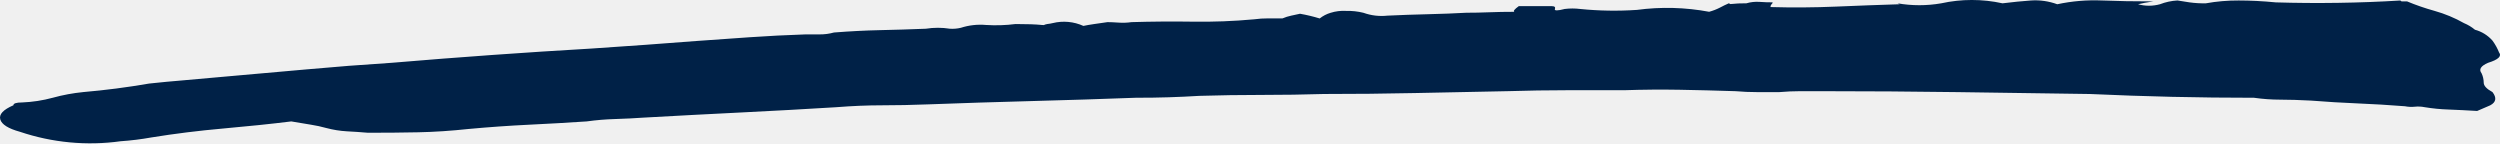
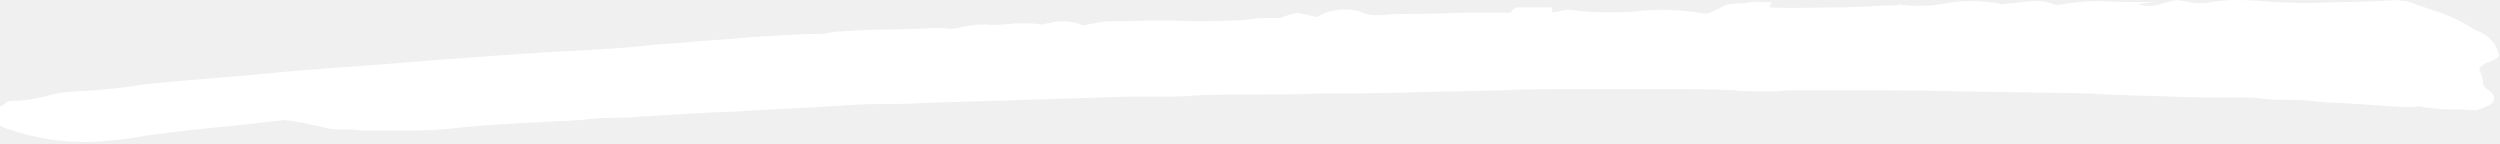
- <svg xmlns="http://www.w3.org/2000/svg" width="235.509" height="13.504" viewBox="0 0 235.509 13.504" preserveAspectRatio="none" aria-hidden="true">
-   <path d="M163,.383a13.044,13.044,0,0,1,1.517-.072,3.528,3.528,0,0,1,1.237-.134q.618.044,1.237.044a.249.249,0,0,1-.1.178.337.337,0,0,0-.1.266q3.092.088,6.184-.044T178.953.4l-.206-.088a12,12,0,0,0,4.123,0,13.467,13.467,0,0,1,5.772,0q1.443-.178,2.68-.266A5.978,5.978,0,0,1,193.8.4,16.707,16.707,0,0,1,198.01.045q2.164.088,4.844.088-.618.088-.824.134L201.412.4a3.893,3.893,0,0,0,2.061,0,5.413,5.413,0,0,1,1.649-.356q.618.088,1.134.178a9.762,9.762,0,0,0,1.544.09,17,17,0,0,1,3.092-.266q1.649,0,3.5.178,2.886.088,5.875.044t5.875-.222q0,.088.206.088h.412a21.975,21.975,0,0,0,2.577.889A12.458,12.458,0,0,1,232.12,2.18a3.962,3.962,0,0,1,1.031.622A3.349,3.349,0,0,1,234.8,3.825a5.079,5.079,0,0,1,.618,1.111q.412.534-1.031.98-1.031.444-.618.98a2.09,2.09,0,0,1,.206.889q0,.444.825.889.618.8-.206,1.245l-1.237.534q-1.443-.088-2.68-.134a17.255,17.255,0,0,1-2.267-.222,3.128,3.128,0,0,0-.928-.044,3.129,3.129,0,0,1-.928-.044q-2.267-.178-4.432-.266T217.7,9.476q-1.649-.088-2.886-.088a17.343,17.343,0,0,1-2.474-.178q-3.916,0-7.73-.088t-7.73-.266l-12.471-.178q-6.287-.088-12.883-.088h-1.958q-.928,0-1.958.088h-2.061q-1.031,0-2.061-.088-2.68-.088-5.256-.134t-5.256.044h-5.462q-2.577,0-5.462.088-4.535.088-8.76.178t-8.554.088q-2.886.088-5.875.088t-5.875.088q-1.443.088-2.886.134t-3.092.044q-4.741.178-9.791.312t-9.791.312q-2.267.088-4.329.088T78.77,10.1q-4.329.266-8.863.49t-9.276.49q-1.237.088-2.68.134a24.356,24.356,0,0,0-2.683.224q-2.68.178-5.462.312t-5.668.4q-2.474.266-4.741.312t-4.741.044q-1.031-.088-1.958-.134a9.684,9.684,0,0,1-1.958-.312,12.5,12.5,0,0,0-1.443-.312q-.825-.134-1.856-.31-2.886.356-6.39.666t-6.8.845a26.709,26.709,0,0,1-2.886.356,20.758,20.758,0,0,1-9.482-.889Q.232,11.962.026,11.25T1.263,9.917q0-.266.825-.266a13.039,13.039,0,0,0,2.886-.444A17.187,17.187,0,0,1,7.86,8.672q3.092-.266,6.184-.8,1.649-.178,3.3-.312t3.5-.312q4.123-.354,8.039-.712t8.039-.622q9.478-.8,18.758-1.338,2.68-.178,5.153-.356t4.741-.356q2.474-.178,5.05-.356T75.88,3.24h1.34a4.829,4.829,0,0,0,1.34-.178q2.267-.178,4.329-.222t4.329-.134a7.256,7.256,0,0,1,2.267,0,3.459,3.459,0,0,0,1.031-.088,6.009,6.009,0,0,1,2.37-.266,14.745,14.745,0,0,0,2.783-.088q1.649,0,2.474.088a1.308,1.308,0,0,1,.185.011,1.226,1.226,0,0,1,.33-.1,3.656,3.656,0,0,0,.515-.088,4.433,4.433,0,0,1,2.886.266q.412-.088,1.031-.178l1.237-.178q.412,0,1.031.044a5.761,5.761,0,0,0,1.237-.044q2.886-.088,5.772-.044a53.829,53.829,0,0,0,5.772-.222,9.505,9.505,0,0,1,1.34-.088h1.34a4.428,4.428,0,0,1,.821-.258l.825-.178a15.178,15.178,0,0,1,1.855.444,3.028,3.028,0,0,1,1.031-.534,4.039,4.039,0,0,1,1.443-.178,6.158,6.158,0,0,1,1.649.178,5.05,5.05,0,0,0,2.267.268q1.855-.088,3.813-.134T138.13,1.2q1.031,0,2.164-.044t2.37-.044q-.206-.088.412-.534h3.092q.412,0,.309.266t.928,0a5.845,5.845,0,0,1,1.443,0,31.833,31.833,0,0,0,5.359.088,21.471,21.471,0,0,1,6.8.178,5.236,5.236,0,0,0,1.031-.4q.412-.222.825-.4a.694.694,0,0,1,.137.07Z" fill="#002147" />
+ <svg xmlns="http://www.w3.org/2000/svg" version="1.1" id="Layer_1" x="0px" y="0px" viewBox="0 0 235.5 13.5" style="enable-background:new 0 0 235.5 13.5;" xml:space="preserve">
+   <style type="text/css">
+ 	.st0{fill:#FFFFFF;}
+ </style>
+   <path class="st0" d="M163,0.4c0.5-0.1,1-0.1,1.5-0.1c0.4-0.1,0.8-0.2,1.2-0.1c0.4,0,0.8,0,1.2,0c0,0.1,0,0.1-0.1,0.2  c-0.1,0.1-0.1,0.2-0.1,0.3c2.1,0.1,4.1,0,6.2,0s4.1-0.2,6-0.2l-0.2-0.1c1.4,0.2,2.8,0.2,4.1,0c1.9-0.4,3.9-0.4,5.8,0  c1-0.1,1.9-0.2,2.7-0.3c0.8-0.1,1.7,0.1,2.5,0.4c1.4-0.3,2.8-0.4,4.2-0.4c1.4,0.1,3.1,0.1,4.8,0.1c-0.4,0.1-0.7,0.1-0.8,0.1  l-0.6,0.1c0.7,0.2,1.4,0.2,2.1,0c0.5-0.2,1.1-0.3,1.6-0.4c0.4,0.1,0.8,0.1,1.1,0.2c0.5,0.1,1,0.1,1.5,0.1c1-0.2,2.1-0.3,3.1-0.3  c1.1,0,2.3,0.1,3.5,0.2c1.9,0.1,3.9,0.1,5.9,0c2,0,4-0.1,5.9-0.2c0,0.1,0.1,0.1,0.2,0.1h0.4c0.8,0.3,1.7,0.6,2.6,0.9  c1,0.3,1.9,0.7,2.8,1.2c0.4,0.2,0.7,0.4,1,0.6c0.6,0.2,1.2,0.5,1.6,1c0.3,0.3,0.5,0.7,0.6,1.1c0.3,0.4-0.1,0.7-1,1  c-0.7,0.3-0.9,0.6-0.6,1c0.1,0.3,0.2,0.6,0.2,0.9c0,0.3,0.3,0.6,0.8,0.9c0.4,0.5,0.3,0.9-0.2,1.2l-1.2,0.5c-1-0.1-1.9-0.1-2.7-0.1  c-0.8,0-1.5-0.1-2.3-0.2c-0.3-0.1-0.6-0.1-0.9,0c-0.3,0-0.6,0-0.9,0c-1.5-0.1-3-0.2-4.4-0.3s-2.9-0.1-4.4-0.3  c-1.1-0.1-2.1-0.1-2.9-0.1c-0.8,0-1.7-0.1-2.5-0.2c-2.6,0-5.2,0-7.7-0.1c-2.5-0.1-5.1-0.1-7.7-0.3l-12.5-0.2  c-4.2-0.1-8.5-0.1-12.9-0.1h-2c-0.6,0-1.3,0-2,0.1h-2.1c-0.7,0-1.4,0-2.1-0.1c-1.8-0.1-3.5-0.1-5.3-0.1s-3.5,0-5.3,0h-5.5  c-1.7,0-3.5,0-5.5,0.1c-3,0.1-5.9,0.1-8.8,0.2s-5.7,0.1-8.6,0.1c-1.9,0.1-3.9,0.1-5.9,0.1c-2,0-4,0-5.9,0.1c-1,0.1-1.9,0.1-2.9,0.1  s-2,0-3.1,0c-3.2,0.1-6.4,0.2-9.8,0.3c-3.4,0.1-6.6,0.2-9.8,0.3c-1.5,0.1-3,0.1-4.3,0.1s-2.8,0.1-4.3,0.2c-2.9,0.2-5.8,0.3-8.9,0.5  c-3,0.1-6.1,0.3-9.3,0.5c-0.8,0.1-1.7,0.1-2.7,0.1c-0.9,0-1.8,0.1-2.7,0.2c-1.8,0.1-3.6,0.2-5.5,0.3s-3.7,0.2-5.7,0.4  c-1.6,0.2-3.2,0.3-4.7,0.3c-1.5,0-3.1,0-4.7,0c-0.7-0.1-1.3-0.1-2-0.1c-0.7,0-1.3-0.1-2-0.3c-0.5-0.1-1-0.2-1.4-0.3  c-0.6-0.1-1.2-0.2-1.9-0.3c-1.9,0.2-4.1,0.5-6.4,0.7s-4.6,0.5-6.8,0.8c-1,0.2-1.9,0.3-2.9,0.4c-3.2,0.4-6.4,0.1-9.5-0.9  c-1.1-0.3-1.7-0.7-1.9-1.2s0.3-0.9,1.2-1.3c0-0.2,0.3-0.3,0.8-0.3c1,0,1.9-0.2,2.9-0.4c0.9-0.3,1.9-0.4,2.9-0.5  C9.9,8.5,12,8.2,14,7.9c1.1-0.1,2.2-0.2,3.3-0.3c1.1-0.1,2.3-0.2,3.5-0.3c2.7-0.2,5.4-0.5,8-0.7c2.6-0.2,5.3-0.4,8-0.6  c6.3-0.5,12.6-1,18.8-1.3c1.8-0.1,3.5-0.2,5.2-0.4s3.2-0.2,4.7-0.4c1.6-0.1,3.3-0.2,5.1-0.4c1.7-0.1,3.5-0.2,5.3-0.3h1.3  c0.5,0,0.9-0.1,1.3-0.2c1.5-0.1,3-0.2,4.3-0.2s2.8-0.1,4.3-0.1c0.8-0.1,1.5-0.1,2.3,0c0.3,0,0.7,0,1-0.1c0.8-0.2,1.6-0.3,2.4-0.3  c0.9,0.1,1.9,0,2.8-0.1c1.1,0,1.9,0,2.5,0.1c0.1,0,0.1,0,0.2,0c0.1,0,0.2-0.1,0.3-0.1c0.2,0,0.3,0,0.5-0.1c1-0.2,2-0.1,2.9,0.3  c0.3-0.1,0.6-0.1,1-0.2l1.2-0.2c0.3,0,0.6,0,1,0c0.4,0,0.8,0,1.2,0c1.9-0.1,3.8-0.1,5.8,0c1.9,0,3.9,0,5.8-0.2  c0.4-0.1,0.9-0.1,1.3-0.1h1.3c0.3-0.1,0.5-0.2,0.8-0.3l0.8-0.2c0.6,0.1,1.2,0.3,1.9,0.4c0.3-0.2,0.7-0.4,1-0.5  c0.5-0.1,1-0.2,1.4-0.2c0.6,0,1.1,0,1.6,0.2c0.7,0.3,1.5,0.4,2.3,0.3c1.2-0.1,2.5-0.1,3.8-0.1s2.5-0.1,3.6-0.1c0.7,0,1.4,0,2.2,0  s1.5,0,2.4,0c-0.1-0.1,0-0.2,0.4-0.5h3.1c0.3,0,0.4,0.1,0.3,0.3s0.2,0.2,0.9,0c0.5-0.1,1-0.1,1.4,0c1.8,0.2,3.6,0.2,5.4,0.1  c2.3-0.3,4.6-0.2,6.8,0.2c0.4-0.1,0.7-0.2,1-0.4c0.3-0.1,0.5-0.3,0.8-0.4C162.9,0.3,163,0.4,163,0.4L163,0.4z" />
</svg>
